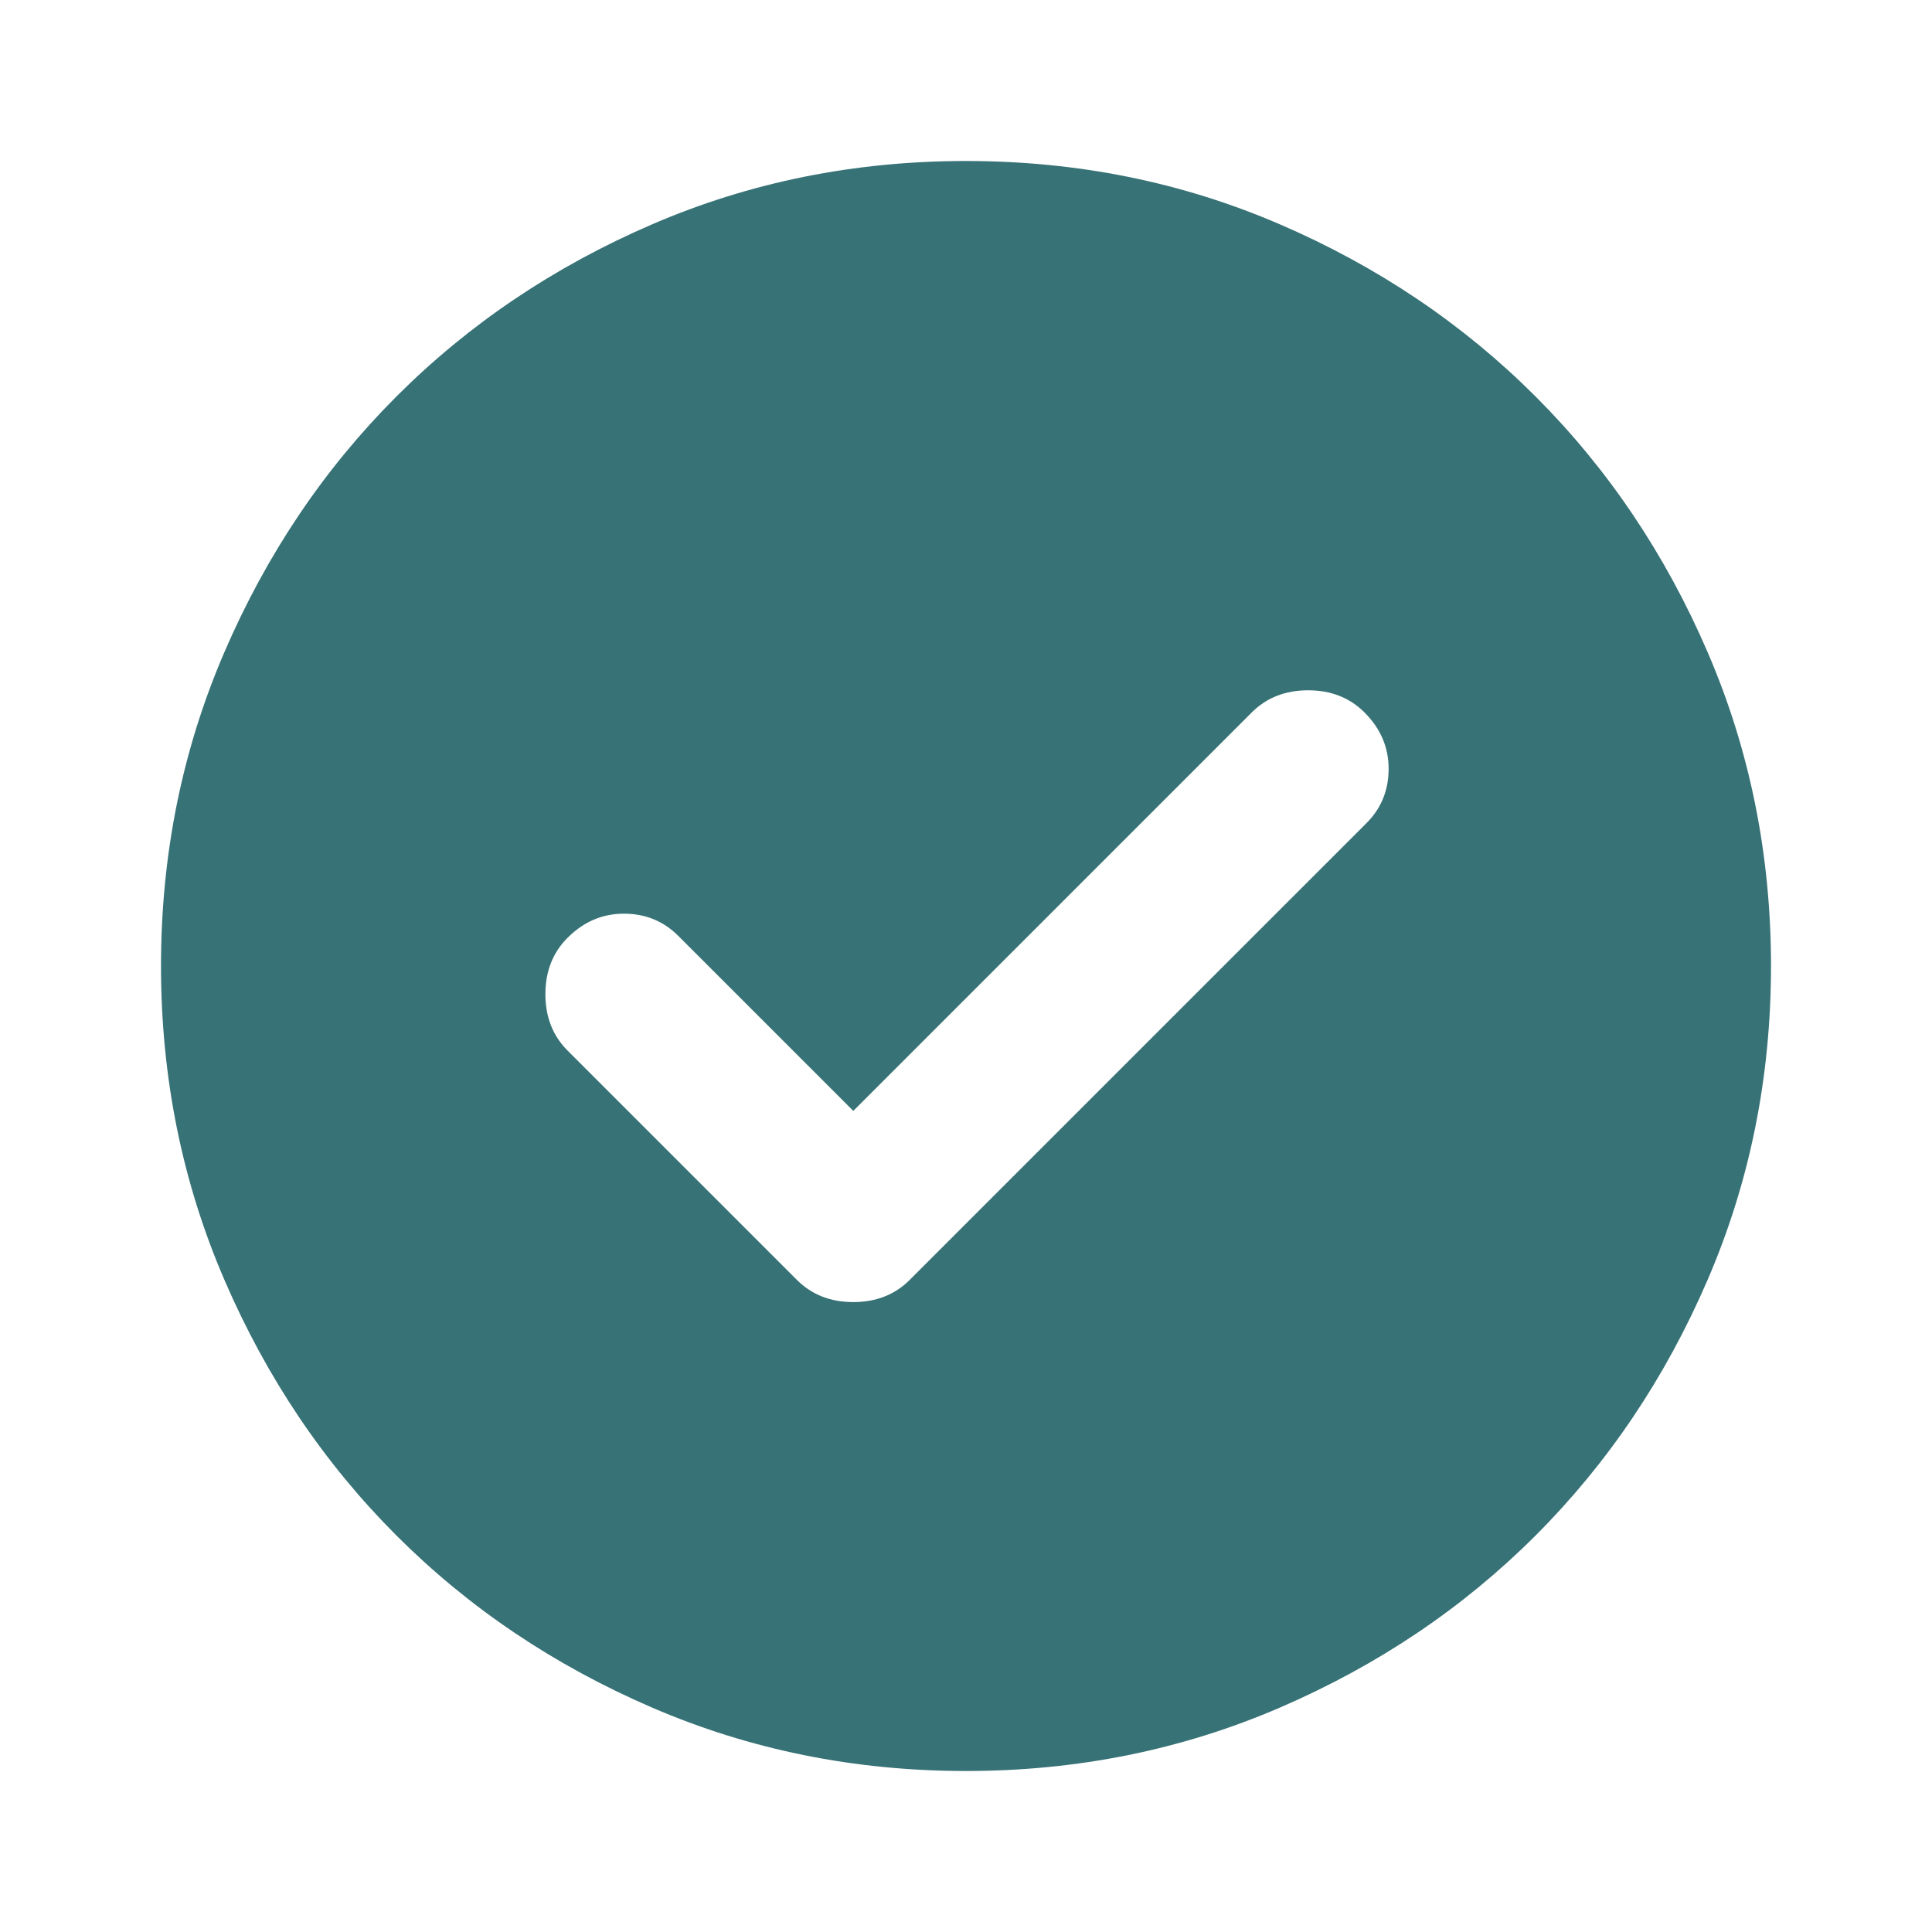
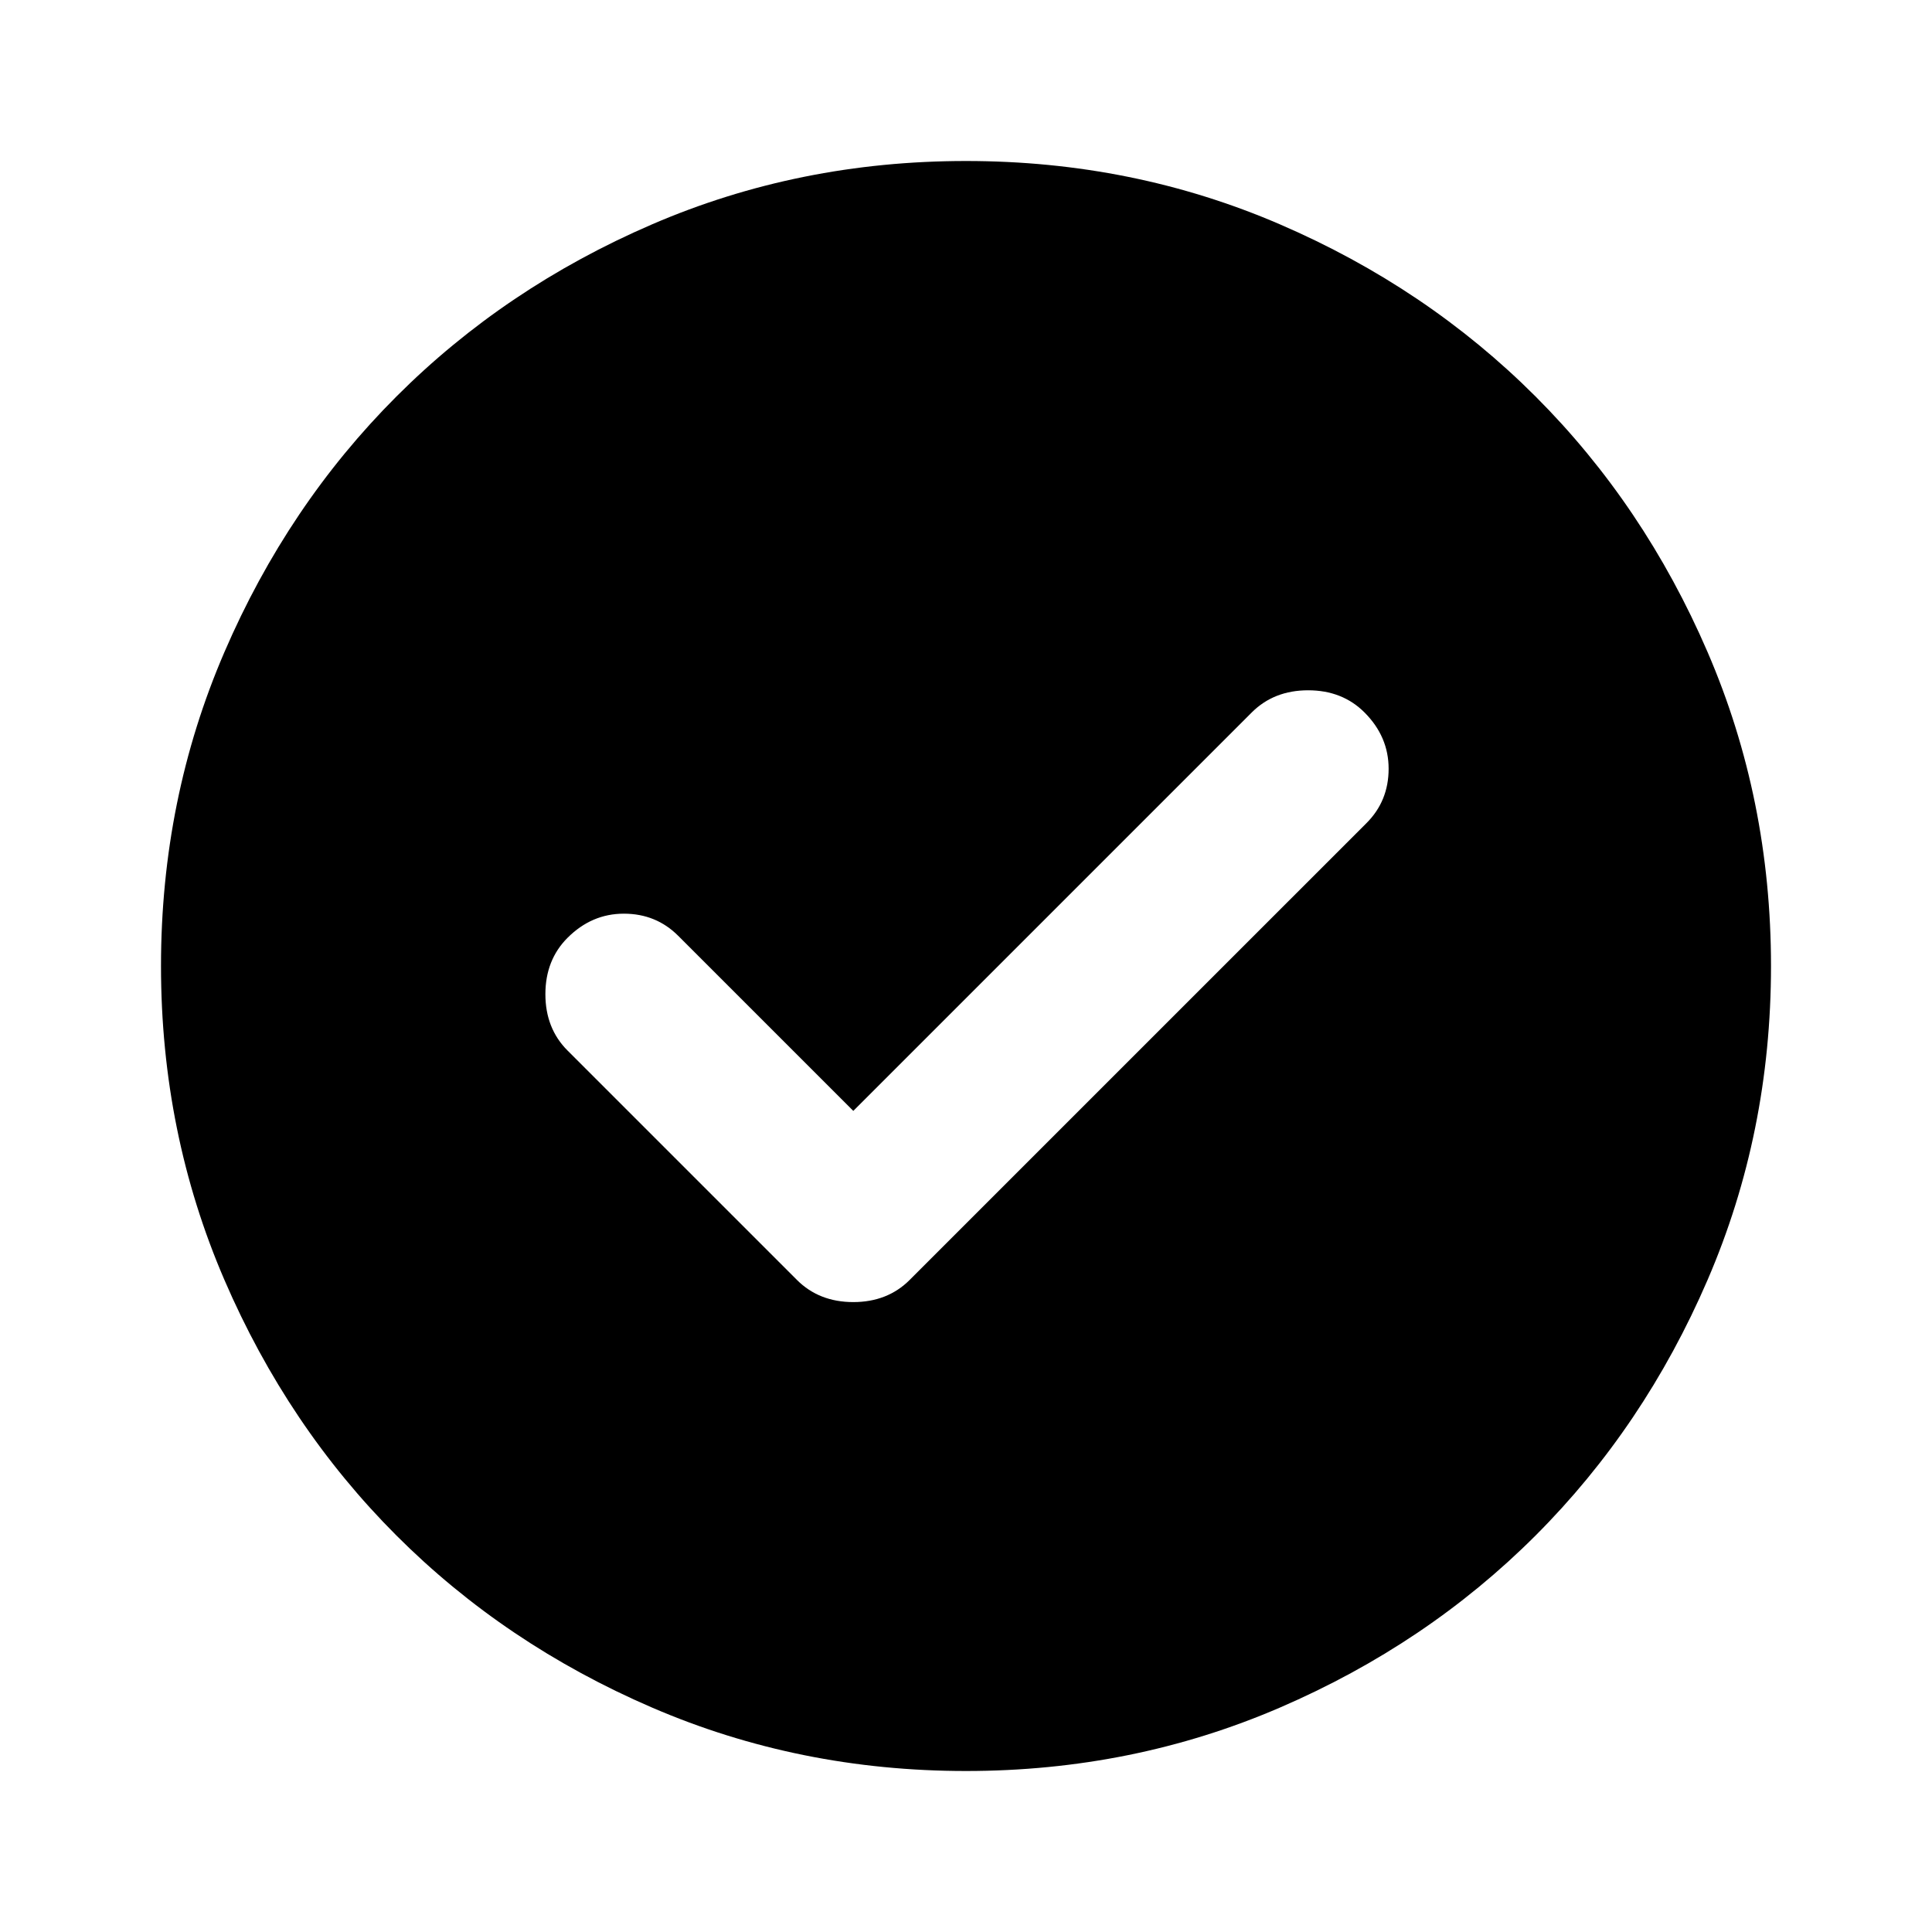
- <svg xmlns="http://www.w3.org/2000/svg" width="24" height="24" viewBox="0 0 24 24" fill="none">
-   <path d="M10.6 13.8L8.425 11.625C8.242 11.442 8.017 11.35 7.75 11.35C7.483 11.35 7.25 11.45 7.05 11.65C6.867 11.833 6.775 12.067 6.775 12.35C6.775 12.633 6.867 12.867 7.05 13.05L9.9 15.9C10.083 16.083 10.317 16.175 10.6 16.175C10.883 16.175 11.117 16.083 11.3 15.9L16.975 10.225C17.158 10.042 17.25 9.817 17.25 9.55C17.25 9.283 17.15 9.05 16.95 8.85C16.767 8.667 16.533 8.575 16.25 8.575C15.967 8.575 15.733 8.667 15.55 8.85L10.6 13.8ZM12 22C10.617 22 9.317 21.737 8.1 21.212C6.883 20.687 5.825 19.975 4.925 19.075C4.025 18.175 3.313 17.117 2.788 15.9C2.263 14.683 2 13.383 2 12C2 10.617 2.263 9.317 2.788 8.1C3.313 6.883 4.025 5.825 4.925 4.925C5.825 4.025 6.883 3.312 8.1 2.787C9.317 2.262 10.617 2 12 2C13.383 2 14.683 2.262 15.9 2.787C17.117 3.312 18.175 4.025 19.075 4.925C19.975 5.825 20.687 6.883 21.212 8.1C21.737 9.317 22 10.617 22 12C22 13.383 21.737 14.683 21.212 15.9C20.687 17.117 19.975 18.175 19.075 19.075C18.175 19.975 17.117 20.687 15.9 21.212C14.683 21.737 13.383 22 12 22Z" fill="#377276" />
+ <svg xmlns="http://www.w3.org/2000/svg" width="24" height="24" viewBox="0 0 24 24" fill="currentColor">
+   <path d="M10.6 13.8L8.425 11.625C8.242 11.442 8.017 11.35 7.75 11.35C7.483 11.35 7.25 11.45 7.05 11.65C6.867 11.833 6.775 12.067 6.775 12.35C6.775 12.633 6.867 12.867 7.05 13.05L9.9 15.9C10.083 16.083 10.317 16.175 10.6 16.175C10.883 16.175 11.117 16.083 11.3 15.9L16.975 10.225C17.158 10.042 17.25 9.817 17.25 9.55C17.25 9.283 17.15 9.05 16.95 8.85C16.767 8.667 16.533 8.575 16.25 8.575C15.967 8.575 15.733 8.667 15.55 8.85L10.6 13.8ZM12 22C10.617 22 9.317 21.737 8.1 21.212C6.883 20.687 5.825 19.975 4.925 19.075C4.025 18.175 3.313 17.117 2.788 15.9C2.263 14.683 2 13.383 2 12C2 10.617 2.263 9.317 2.788 8.1C3.313 6.883 4.025 5.825 4.925 4.925C5.825 4.025 6.883 3.312 8.1 2.787C9.317 2.262 10.617 2 12 2C13.383 2 14.683 2.262 15.9 2.787C17.117 3.312 18.175 4.025 19.075 4.925C19.975 5.825 20.687 6.883 21.212 8.1C21.737 9.317 22 10.617 22 12C22 13.383 21.737 14.683 21.212 15.9C20.687 17.117 19.975 18.175 19.075 19.075C18.175 19.975 17.117 20.687 15.9 21.212C14.683 21.737 13.383 22 12 22Z" />
</svg>
